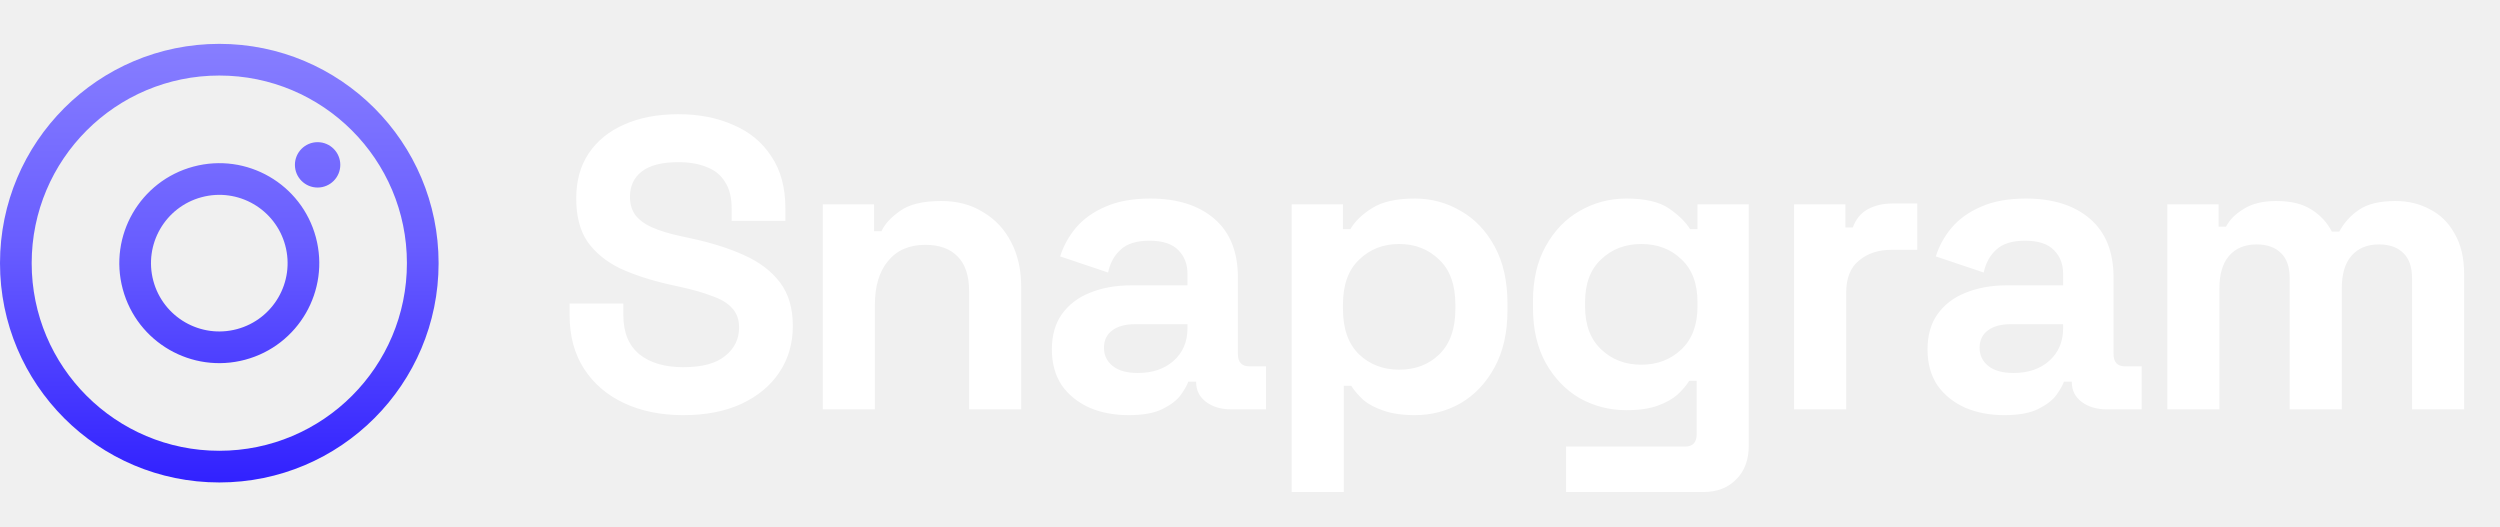
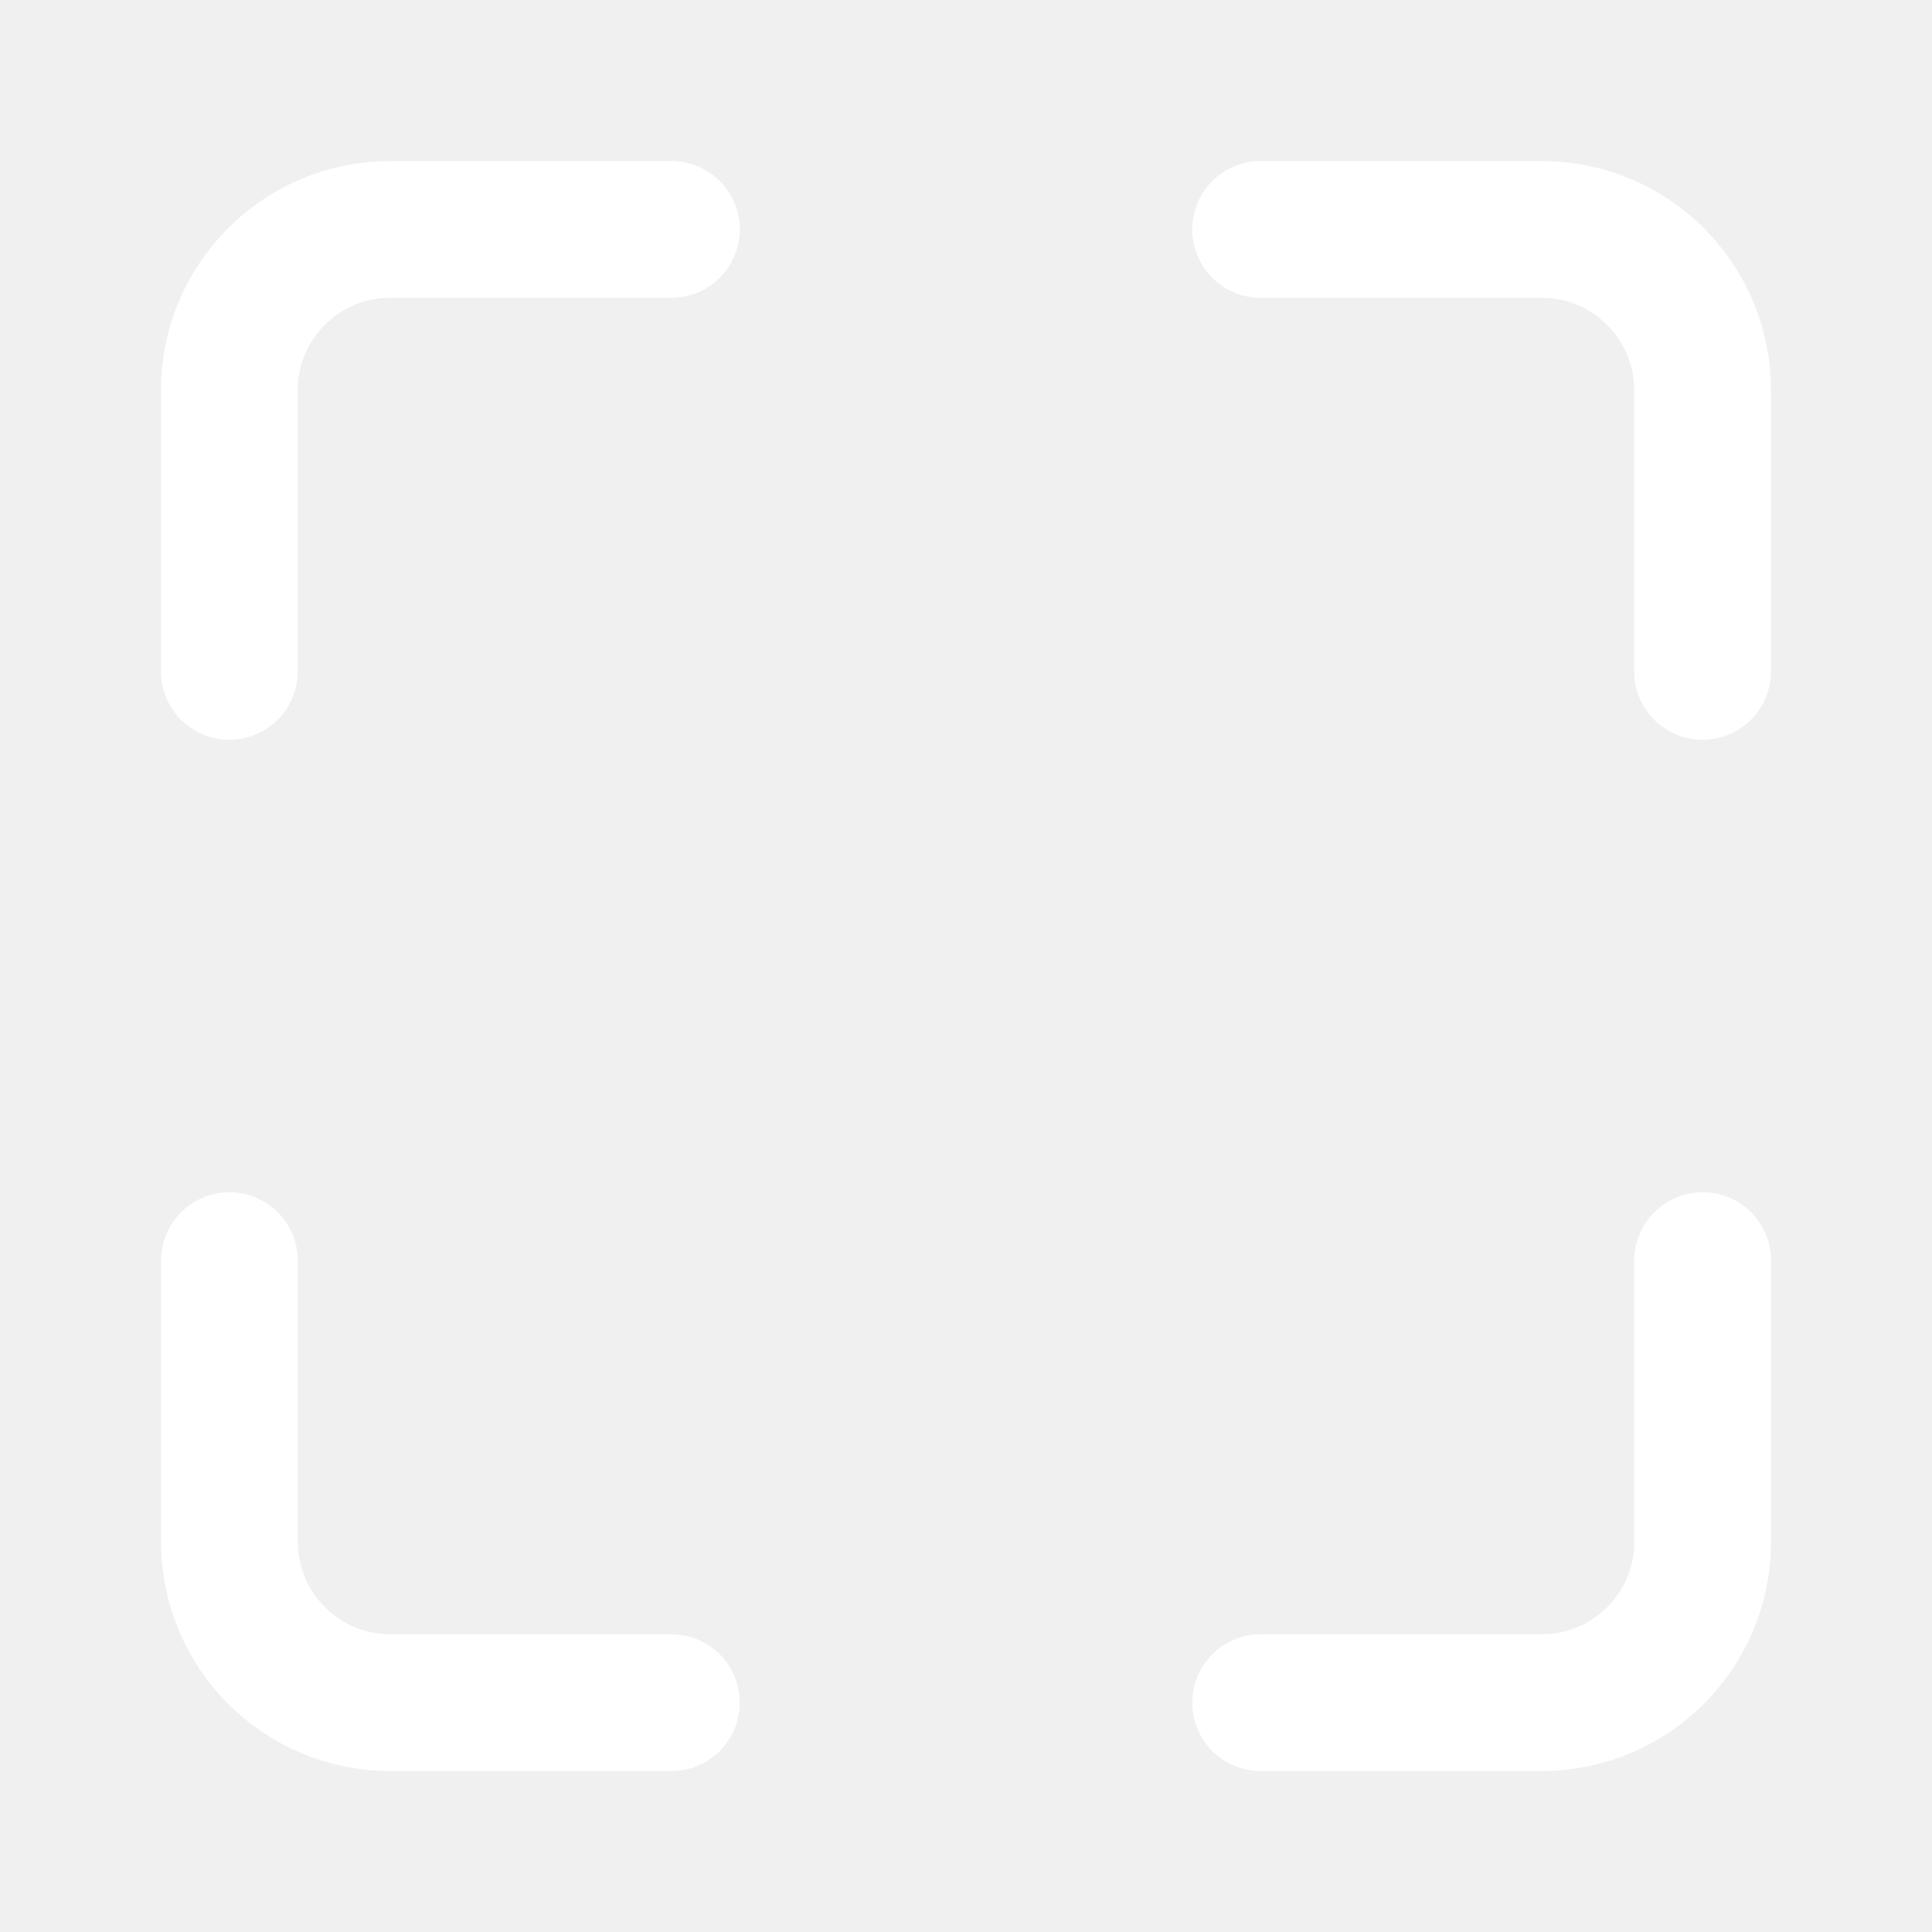
- <svg xmlns="http://www.w3.org/2000/svg" width="171" height="36" viewBox="0 0 171 36" fill="none">
-   <path fill-rule="evenodd" clip-rule="evenodd" d="M27.833 18C27.833 25.088 22.088 30.833 15 30.833C7.912 30.833 2.167 25.088 2.167 18C2.167 10.912 7.912 5.167 15 5.167C22.088 5.167 27.833 10.912 27.833 18ZM30 18C30 26.284 23.284 33 15 33C6.716 33 0 26.284 0 18C0 9.716 6.716 3 15 3C23.284 3 30 9.716 30 18ZM23.276 11.276C23.276 12.133 22.581 12.828 21.724 12.828C20.867 12.828 20.172 12.133 20.172 11.276C20.172 10.419 20.867 9.724 21.724 9.724C22.581 9.724 23.276 10.419 23.276 11.276ZM10.488 19.209C11.156 21.701 13.717 23.18 16.209 22.512C18.701 21.844 20.18 19.283 19.512 16.791C18.844 14.299 16.283 12.82 13.791 13.488C11.299 14.156 9.82 16.717 10.488 19.209ZM8.395 19.77C9.372 23.418 13.122 25.582 16.77 24.605C20.417 23.627 22.582 19.878 21.605 16.23C20.627 12.582 16.878 10.418 13.23 11.395C9.582 12.373 7.418 16.122 8.395 19.77Z" fill="url(#paint0_linear_120_1360)" />
-   <path d="M46.737 28.396C45.21 28.396 43.862 28.122 42.694 27.576C41.525 27.029 40.611 26.247 39.951 25.229C39.291 24.211 38.961 22.986 38.961 21.553V20.762H42.637V21.553C42.637 22.741 43.005 23.636 43.74 24.239C44.475 24.824 45.474 25.116 46.737 25.116C48.019 25.116 48.971 24.861 49.593 24.352C50.234 23.844 50.554 23.193 50.554 22.402C50.554 21.855 50.394 21.412 50.073 21.073C49.772 20.733 49.319 20.46 48.716 20.253C48.132 20.026 47.416 19.819 46.567 19.631L45.917 19.489C44.56 19.188 43.391 18.811 42.411 18.358C41.45 17.887 40.705 17.274 40.177 16.52C39.668 15.766 39.414 14.786 39.414 13.58C39.414 12.373 39.697 11.346 40.262 10.498C40.846 9.631 41.657 8.971 42.694 8.519C43.749 8.047 44.984 7.812 46.398 7.812C47.811 7.812 49.065 8.057 50.158 8.547C51.27 9.018 52.137 9.734 52.76 10.696C53.4 11.638 53.721 12.826 53.721 14.258V15.107H50.045V14.258C50.045 13.504 49.894 12.901 49.593 12.449C49.31 11.978 48.895 11.638 48.349 11.431C47.802 11.205 47.152 11.092 46.398 11.092C45.267 11.092 44.428 11.308 43.881 11.742C43.353 12.157 43.09 12.732 43.09 13.467C43.09 13.957 43.212 14.371 43.457 14.711C43.721 15.05 44.107 15.333 44.616 15.559C45.125 15.785 45.776 15.983 46.567 16.153L47.218 16.294C48.631 16.596 49.857 16.982 50.893 17.453C51.949 17.925 52.769 18.547 53.353 19.32C53.938 20.093 54.23 21.082 54.23 22.288C54.23 23.495 53.919 24.56 53.297 25.483C52.694 26.388 51.826 27.105 50.695 27.632C49.583 28.141 48.264 28.396 46.737 28.396ZM56.278 28V13.976H59.784V15.813H60.293C60.519 15.323 60.944 14.862 61.566 14.428C62.188 13.976 63.13 13.749 64.393 13.749C65.486 13.749 66.438 14.004 67.249 14.513C68.078 15.003 68.719 15.691 69.171 16.577C69.624 17.444 69.85 18.462 69.85 19.631V28H66.287V19.913C66.287 18.858 66.024 18.066 65.496 17.538C64.987 17.011 64.252 16.747 63.29 16.747C62.197 16.747 61.349 17.114 60.746 17.849C60.142 18.566 59.841 19.574 59.841 20.875V28H56.278ZM77.208 28.396C76.209 28.396 75.313 28.226 74.521 27.887C73.73 27.529 73.098 27.02 72.627 26.36C72.175 25.681 71.948 24.861 71.948 23.9C71.948 22.939 72.175 22.138 72.627 21.497C73.098 20.837 73.739 20.347 74.55 20.026C75.379 19.687 76.322 19.517 77.377 19.517H81.223V18.726C81.223 18.066 81.015 17.529 80.601 17.114C80.186 16.681 79.526 16.464 78.621 16.464C77.735 16.464 77.076 16.671 76.642 17.086C76.209 17.482 75.926 18 75.794 18.641L72.514 17.538C72.74 16.822 73.098 16.172 73.588 15.587C74.097 14.984 74.766 14.503 75.596 14.145C76.444 13.768 77.472 13.58 78.678 13.58C80.525 13.58 81.986 14.042 83.061 14.965C84.135 15.889 84.672 17.227 84.672 18.98V24.211C84.672 24.777 84.936 25.059 85.464 25.059H86.595V28H84.22C83.522 28 82.947 27.83 82.495 27.491C82.043 27.152 81.816 26.699 81.816 26.134V26.106H81.279C81.204 26.332 81.034 26.633 80.77 27.01C80.506 27.369 80.092 27.689 79.526 27.972C78.961 28.255 78.188 28.396 77.208 28.396ZM77.83 25.512C78.829 25.512 79.639 25.238 80.261 24.692C80.902 24.126 81.223 23.382 81.223 22.458V22.175H77.632C76.972 22.175 76.454 22.317 76.077 22.599C75.7 22.882 75.511 23.278 75.511 23.787C75.511 24.296 75.709 24.711 76.105 25.031C76.501 25.352 77.076 25.512 77.83 25.512ZM88.351 33.655V13.976H91.858V15.672H92.366C92.687 15.126 93.186 14.645 93.865 14.23C94.544 13.797 95.514 13.58 96.777 13.58C97.908 13.58 98.954 13.863 99.916 14.428C100.877 14.975 101.65 15.785 102.234 16.86C102.819 17.934 103.111 19.235 103.111 20.762V21.214C103.111 22.741 102.819 24.041 102.234 25.116C101.65 26.19 100.877 27.01 99.916 27.576C98.954 28.122 97.908 28.396 96.777 28.396C95.929 28.396 95.213 28.292 94.628 28.085C94.063 27.896 93.601 27.651 93.243 27.35C92.904 27.029 92.63 26.709 92.423 26.388H91.914V33.655H88.351ZM95.703 25.286C96.815 25.286 97.729 24.937 98.445 24.239C99.181 23.523 99.548 22.486 99.548 21.129V20.846C99.548 19.489 99.181 18.462 98.445 17.765C97.71 17.048 96.796 16.69 95.703 16.69C94.61 16.69 93.695 17.048 92.96 17.765C92.225 18.462 91.858 19.489 91.858 20.846V21.129C91.858 22.486 92.225 23.523 92.96 24.239C93.695 24.937 94.61 25.286 95.703 25.286ZM104.855 21.044V20.592C104.855 19.122 105.148 17.868 105.732 16.831C106.316 15.776 107.089 14.975 108.05 14.428C109.031 13.863 110.096 13.58 111.245 13.58C112.527 13.58 113.498 13.806 114.158 14.258C114.818 14.711 115.298 15.182 115.6 15.672H116.109V13.976H119.615V30.488C119.615 31.45 119.332 32.213 118.767 32.779C118.201 33.363 117.447 33.655 116.505 33.655H107.117V30.545H115.26C115.788 30.545 116.052 30.262 116.052 29.697V26.049H115.543C115.355 26.351 115.091 26.662 114.752 26.982C114.412 27.284 113.96 27.538 113.394 27.745C112.829 27.953 112.113 28.056 111.245 28.056C110.096 28.056 109.031 27.783 108.05 27.237C107.089 26.671 106.316 25.87 105.732 24.833C105.148 23.778 104.855 22.515 104.855 21.044ZM112.263 24.946C113.357 24.946 114.271 24.598 115.006 23.9C115.741 23.203 116.109 22.223 116.109 20.96V20.677C116.109 19.395 115.741 18.415 115.006 17.736C114.29 17.039 113.376 16.69 112.263 16.69C111.17 16.69 110.256 17.039 109.521 17.736C108.786 18.415 108.418 19.395 108.418 20.677V20.96C108.418 22.223 108.786 23.203 109.521 23.9C110.256 24.598 111.17 24.946 112.263 24.946ZM122.716 28V13.976H126.223V15.559H126.731C126.939 14.993 127.278 14.579 127.749 14.315C128.239 14.051 128.805 13.919 129.446 13.919H131.142V17.086H129.389C128.485 17.086 127.74 17.331 127.156 17.821C126.571 18.292 126.279 19.027 126.279 20.026V28H122.716ZM137.102 28.396C136.103 28.396 135.207 28.226 134.416 27.887C133.624 27.529 132.992 27.02 132.521 26.36C132.069 25.681 131.843 24.861 131.843 23.9C131.843 22.939 132.069 22.138 132.521 21.497C132.992 20.837 133.633 20.347 134.444 20.026C135.273 19.687 136.216 19.517 137.271 19.517H141.117V18.726C141.117 18.066 140.909 17.529 140.495 17.114C140.08 16.681 139.42 16.464 138.515 16.464C137.63 16.464 136.97 16.671 136.536 17.086C136.103 17.482 135.82 18 135.688 18.641L132.408 17.538C132.634 16.822 132.992 16.172 133.483 15.587C133.992 14.984 134.661 14.503 135.49 14.145C136.338 13.768 137.366 13.58 138.572 13.58C140.419 13.58 141.88 14.042 142.955 14.965C144.029 15.889 144.566 17.227 144.566 18.98V24.211C144.566 24.777 144.83 25.059 145.358 25.059H146.489V28H144.114C143.416 28 142.842 27.83 142.389 27.491C141.937 27.152 141.711 26.699 141.711 26.134V26.106H141.173C141.098 26.332 140.928 26.633 140.664 27.01C140.4 27.369 139.986 27.689 139.42 27.972C138.855 28.255 138.082 28.396 137.102 28.396ZM137.724 25.512C138.723 25.512 139.533 25.238 140.155 24.692C140.796 24.126 141.117 23.382 141.117 22.458V22.175H137.526C136.866 22.175 136.348 22.317 135.971 22.599C135.594 22.882 135.405 23.278 135.405 23.787C135.405 24.296 135.603 24.711 135.999 25.031C136.395 25.352 136.97 25.512 137.724 25.512ZM148.246 28V13.976H151.752V15.502H152.261C152.506 15.031 152.911 14.626 153.476 14.287C154.042 13.928 154.787 13.749 155.71 13.749C156.709 13.749 157.51 13.947 158.114 14.343C158.717 14.72 159.179 15.22 159.499 15.842H160.008C160.328 15.239 160.781 14.739 161.365 14.343C161.949 13.947 162.779 13.749 163.853 13.749C164.72 13.749 165.503 13.938 166.2 14.315C166.916 14.673 167.482 15.229 167.897 15.983C168.33 16.718 168.547 17.651 168.547 18.782V28H164.984V19.037C164.984 18.264 164.786 17.689 164.391 17.312C163.995 16.916 163.439 16.718 162.722 16.718C161.912 16.718 161.28 16.982 160.828 17.51C160.394 18.019 160.178 18.754 160.178 19.715V28H156.615V19.037C156.615 18.264 156.417 17.689 156.021 17.312C155.625 16.916 155.069 16.718 154.353 16.718C153.542 16.718 152.911 16.982 152.459 17.51C152.025 18.019 151.808 18.754 151.808 19.715V28H148.246Z" fill="white" />
-   <defs>
-     <linearGradient id="paint0_linear_120_1360" x1="15" y1="3" x2="15" y2="33" gradientUnits="userSpaceOnUse">
-       <stop stop-color="#877EFF" />
-       <stop offset="0.461" stop-color="#685DFF" />
-       <stop offset="1" stop-color="#3121FF" />
-     </linearGradient>
-   </defs>
+ <svg xmlns="http://www.w3.org/2000/svg" viewBox="0 0 24 24" fill="none">
+   <g id="SVGRepo_bgCarrier" stroke-width="0" />
+   <g id="SVGRepo_tracerCarrier" stroke-linecap="round" stroke-linejoin="round" />
+   <g id="SVGRepo_iconCarrier">
+     <path d="M15.66 2.85H19.152C20.256 2.85 21.15 3.744 21.15 4.848V8.34" stroke="#FFFFFF" stroke-width="1.699" stroke-linecap="round" />
+     <path d="M2.849 8.34L2.849 4.848C2.849 3.744 3.744 2.85 4.848 2.85L8.34 2.85" stroke="#FFFFFF" stroke-width="1.699" stroke-linecap="round" />
+     <path d="M21.151 15.66L21.151 19.152C21.151 20.256 20.256 21.151 19.152 21.151L15.66 21.151" stroke="#FFFFFF" stroke-width="1.699" stroke-linecap="round" />
+     <path d="M8.34 21.151L4.848 21.151C3.744 21.151 2.85 20.256 2.85 19.152L2.85 15.66" stroke="#FFFFFF" stroke-width="1.699" stroke-linecap="round" />
+   </g>
</svg>
